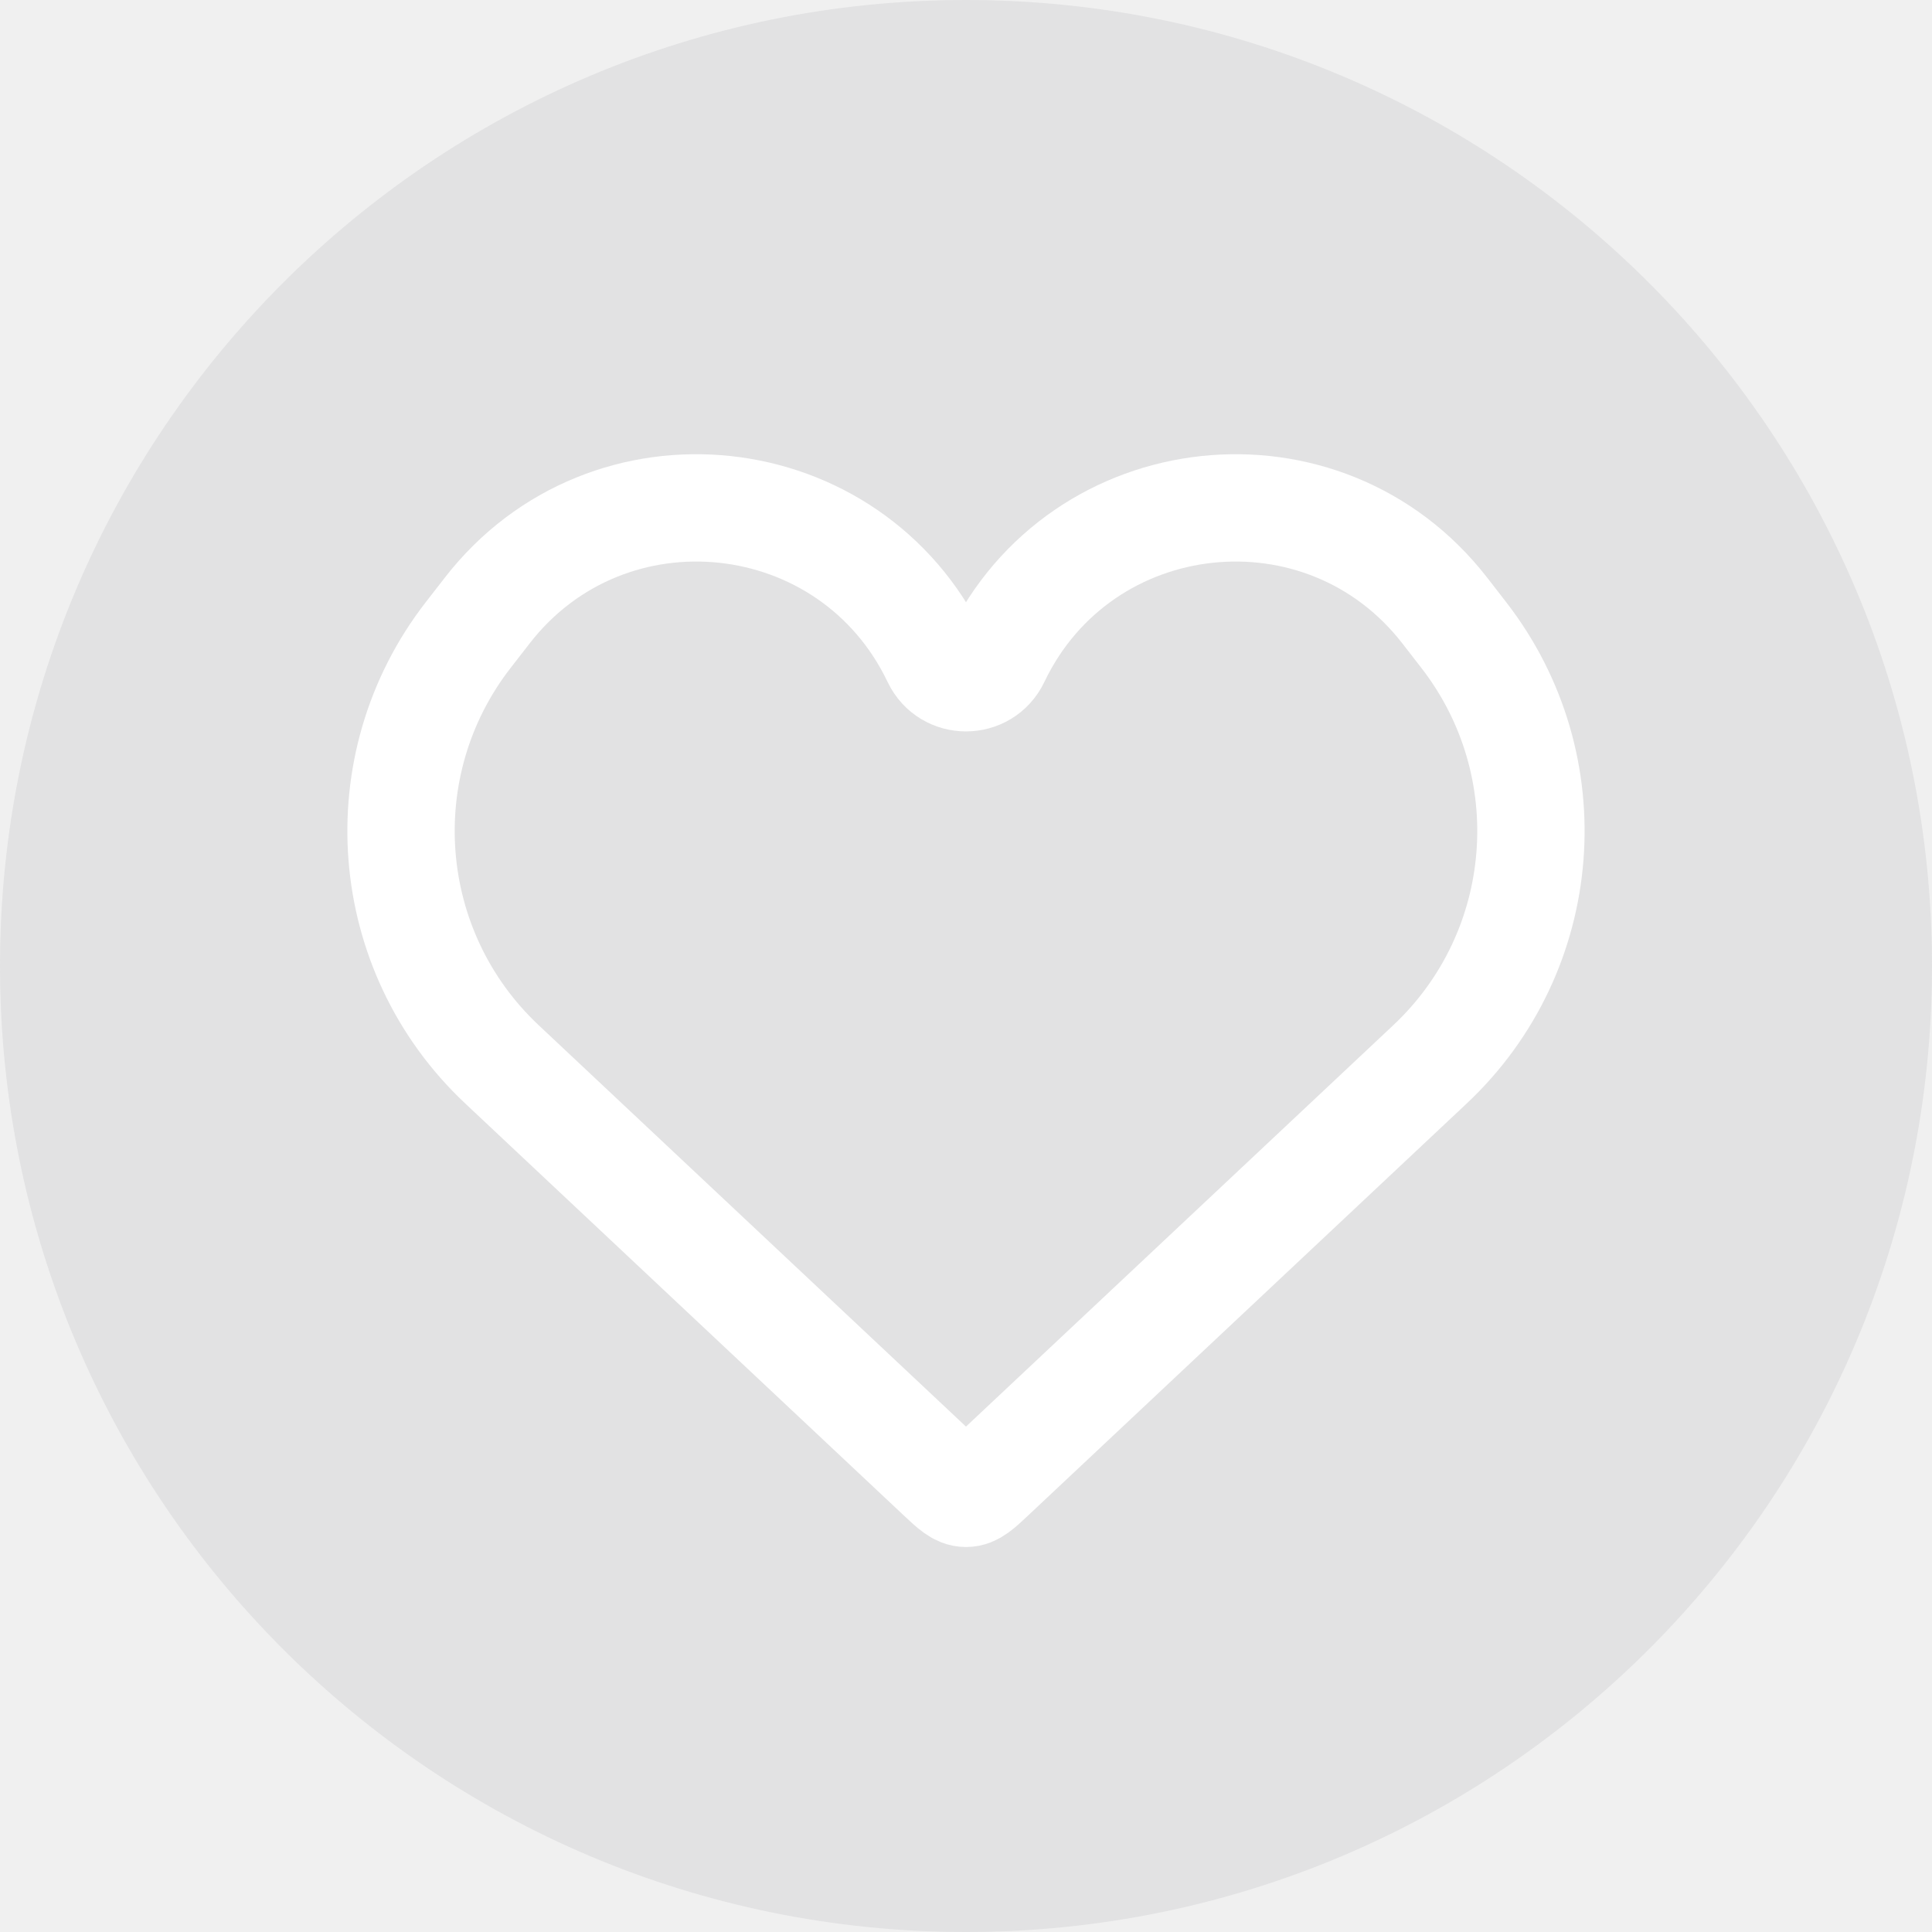
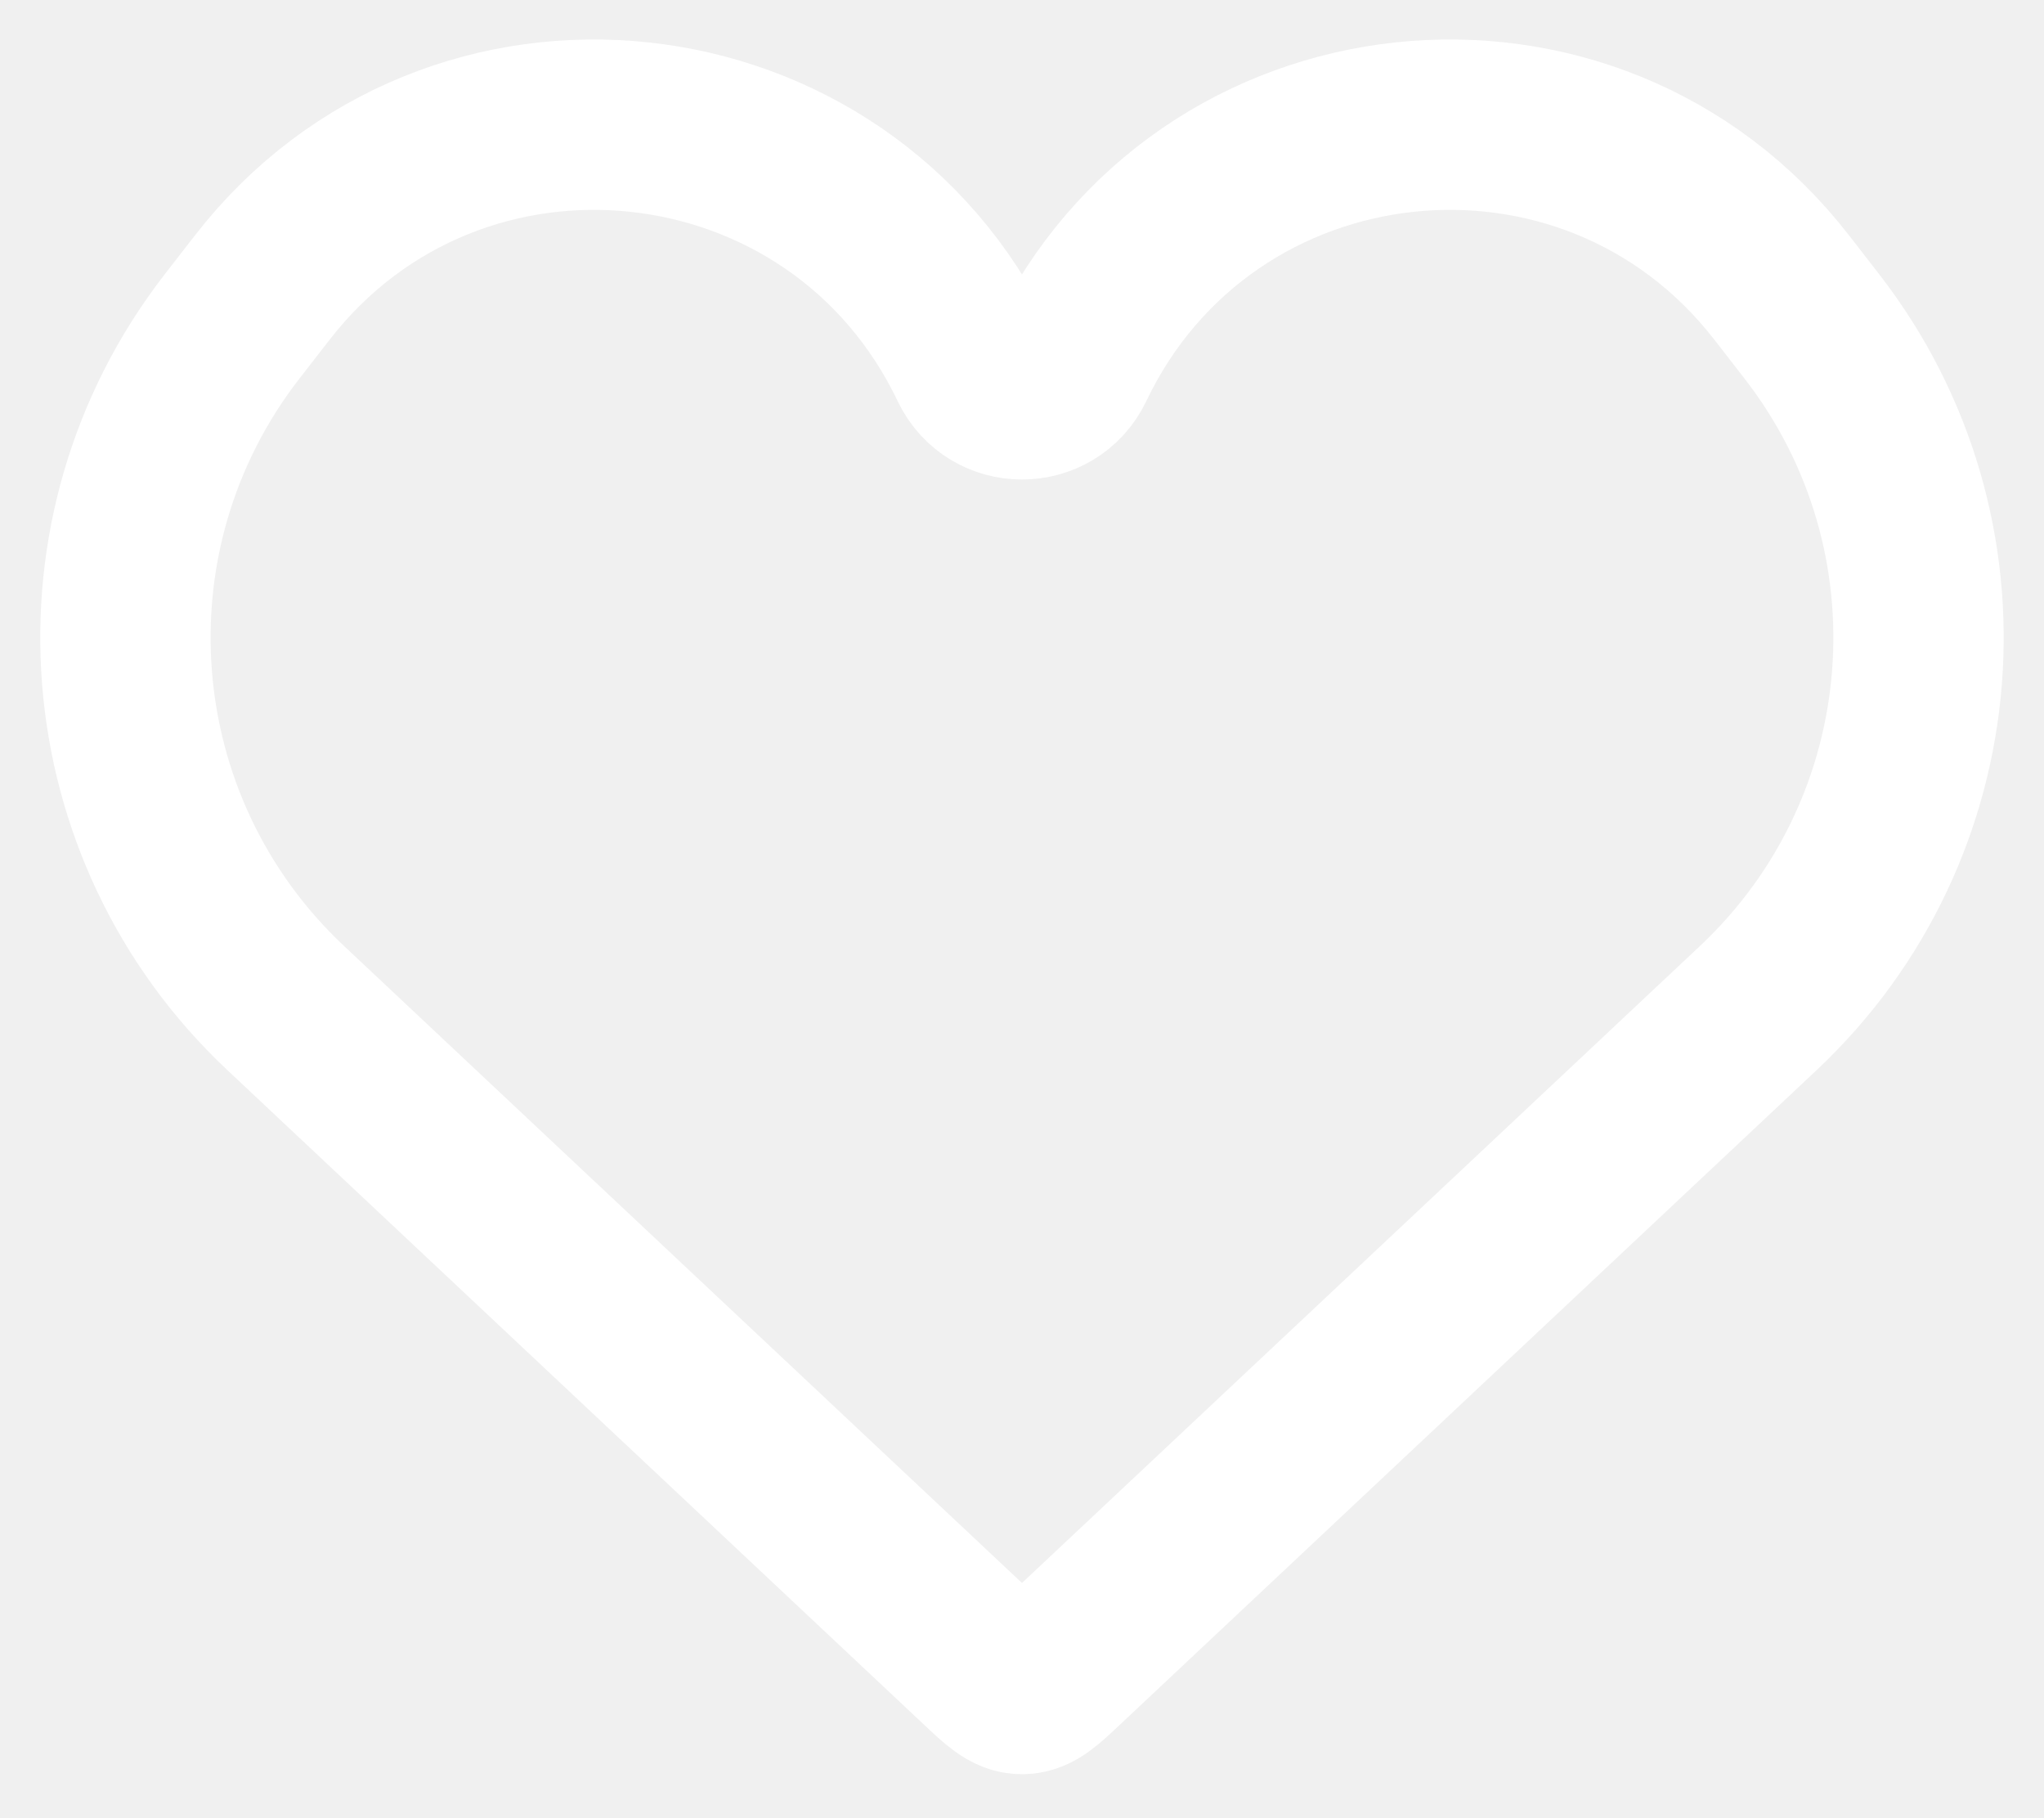
- <svg xmlns="http://www.w3.org/2000/svg" width="54" height="54" viewBox="0 0 54 54" fill="none">
-   <rect width="54" height="54" rx="27" fill="#767680" fill-opacity="0.12" />
-   <path d="M14.028 29.747L26.294 41.269C26.628 41.583 26.796 41.74 27 41.74C27.204 41.74 27.371 41.583 27.705 41.269L39.971 29.747C43.332 26.589 43.74 21.393 40.913 17.75L40.382 17.065C37 12.706 30.212 13.437 27.836 18.416C27.5 19.119 26.499 19.119 26.163 18.416C23.787 13.437 16.999 12.706 13.618 17.065L13.086 17.75C10.259 21.393 10.667 26.589 14.028 29.747Z" stroke="white" stroke-width="3" />
+ <svg xmlns="http://www.w3.org/2000/svg" width="36" height="32" viewBox="0 0 36 32" fill="none">
+   <path d="M5.029 17.747L17.294 29.268C17.628 29.583 17.796 29.74 18 29.74C18.204 29.74 18.371 29.583 18.705 29.268L30.971 17.747C34.332 14.589 34.74 9.393 31.913 5.75L31.382 5.065C28 0.706 21.212 1.437 18.836 6.416C18.5 7.119 17.499 7.119 17.163 6.416C14.787 1.437 7.999 0.706 4.618 5.065L4.086 5.75C1.259 9.393 1.667 14.589 5.029 17.747Z" stroke="white" stroke-width="3" />
</svg>
